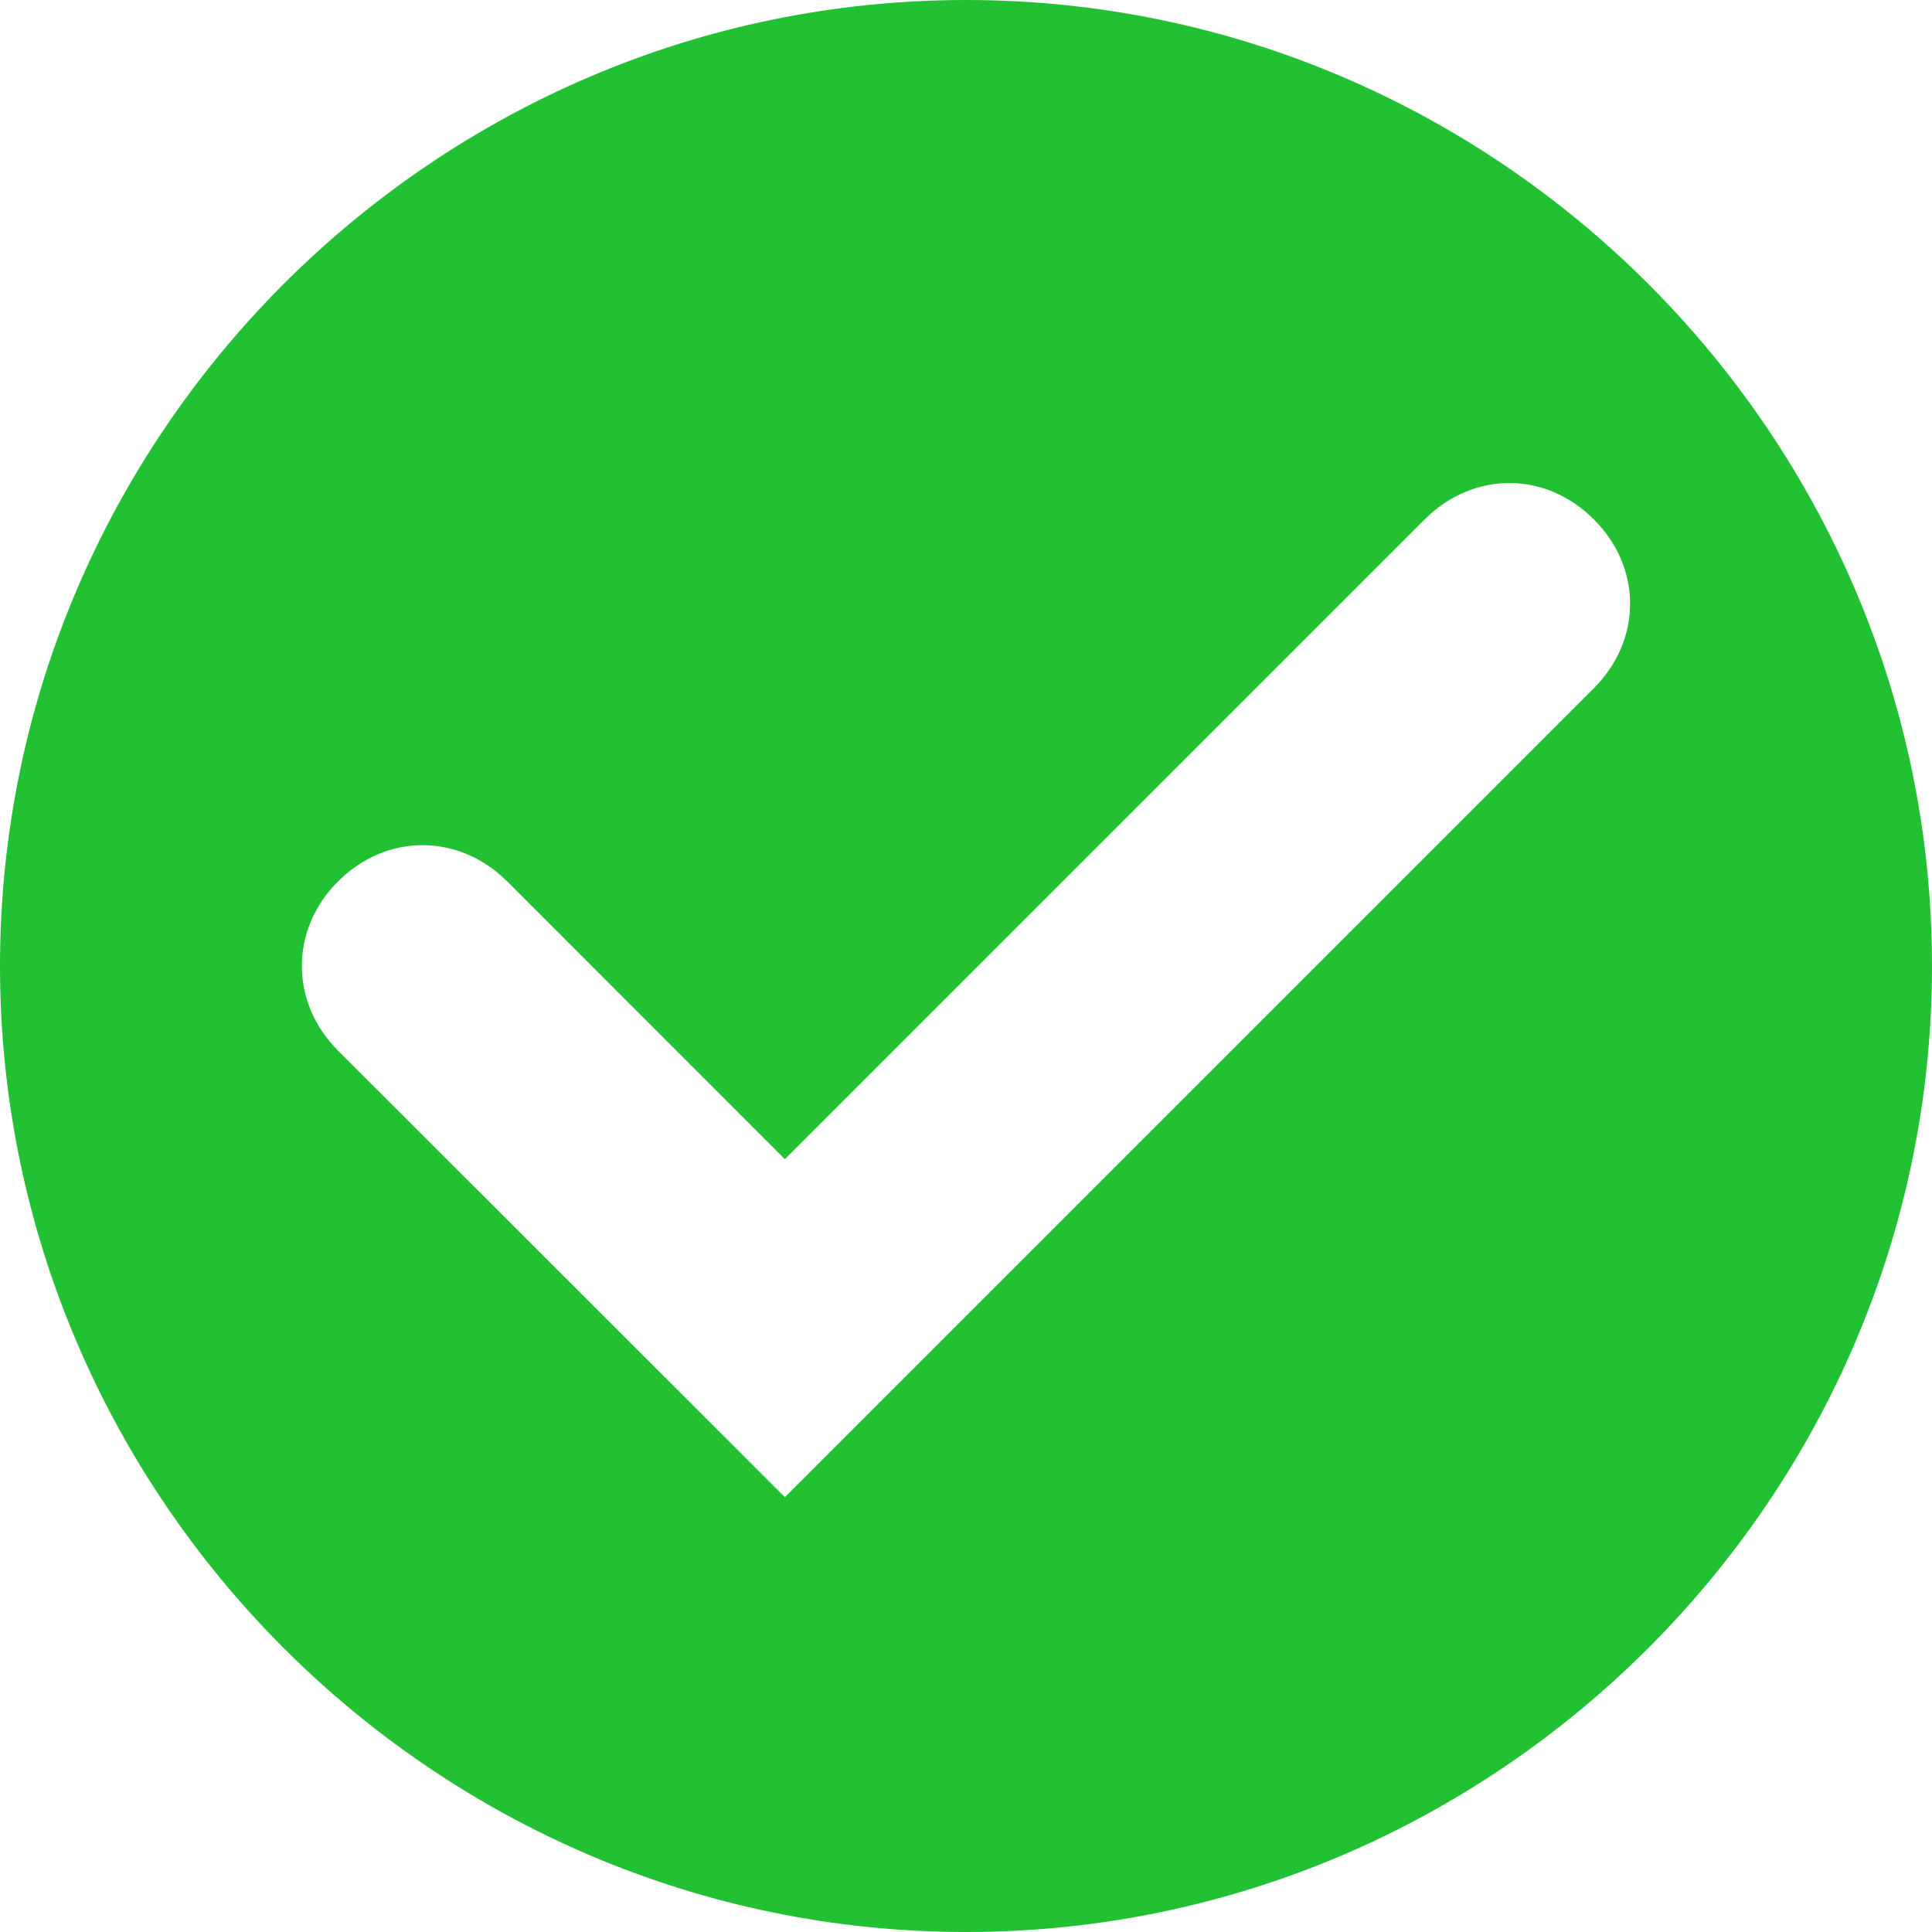
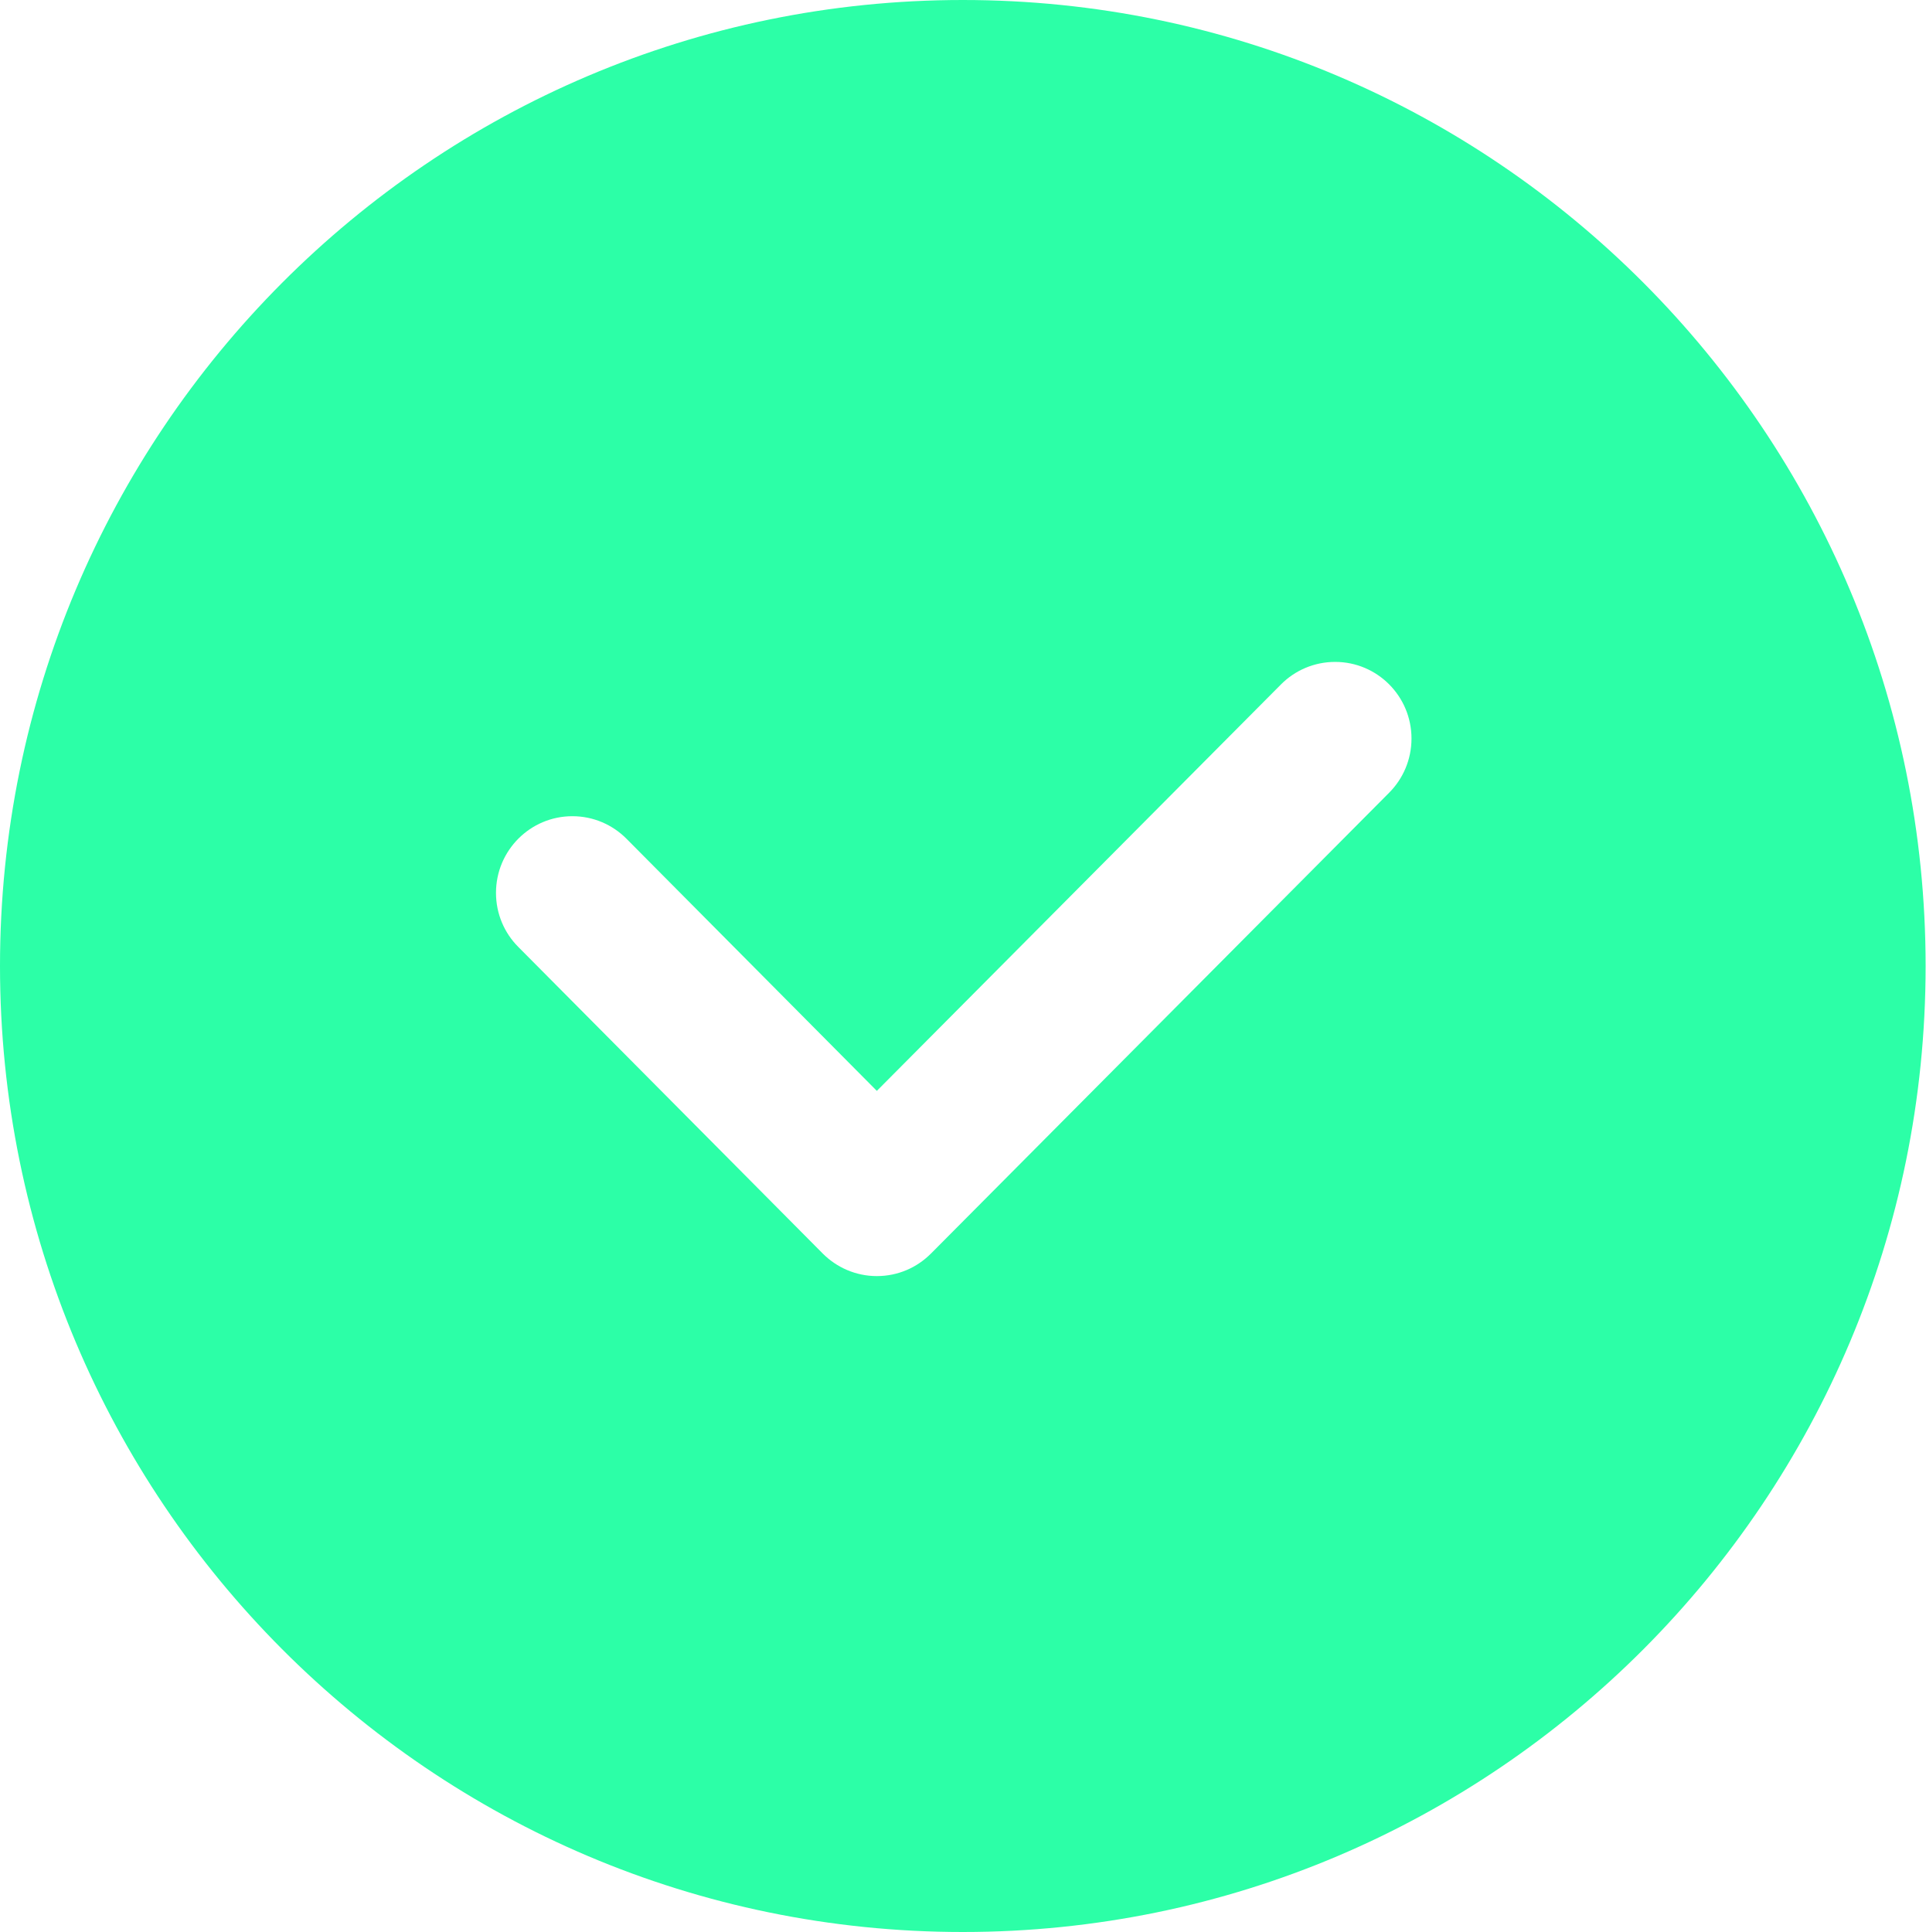
- <svg xmlns="http://www.w3.org/2000/svg" fill="none" version="1.1" width="16" height="16" viewBox="0 0 16 16">
+ <svg xmlns="http://www.w3.org/2000/svg" fill="none" version="1.1" width="77.045" height="77.308" viewBox="0 0 77.045 77.308">
  <g>
-     <g>
-       <path d="M13.199,5.7L6.5,12.399L2.799,8.7C2.4,8.301,2.4,7.699,2.799,7.3C3.2,6.899,3.799,6.899,4.201,7.3L6.5,9.6L11.799,4.301C12.201,3.9,12.8,3.9,13.199,4.301C13.6,4.7,13.6,5.299,13.199,5.7ZM8,0C3.601,0,0,3.601,0,8C0,12.399,3.601,16,8,16C12.399,16,16,12.399,16,8C16,3.601,12.399,0,8,0Z" fill="#22C134" fill-opacity="1" />
-     </g>
+     <path d="M38.523,0C17.247,0,0,17.306,0,38.654C0,60.002,17.247,77.308,38.523,77.308C59.798,77.308,77.045,60.002,77.045,38.654C77.045,17.306,59.798,0,38.523,0ZM55.583,31.718L37.247,50.162L37.247,50.161C36.693,50.719,35.93,51.062,35.083,51.062C34.239,51.062,33.473,50.715,32.92,50.161L20.738,37.892C20.186,37.339,19.845,36.574,19.845,35.728C19.845,34.032,21.215,32.66,22.901,32.66C23.746,32.66,24.511,33.004,25.065,33.561L35.083,43.651L51.256,27.384C51.809,26.828,52.577,26.486,53.42,26.486C55.106,26.486,56.475,27.858,56.475,29.551C56.475,30.398,56.134,31.164,55.583,31.718Z" fill="#2CFFA7" fill-opacity="1" />
  </g>
</svg>
